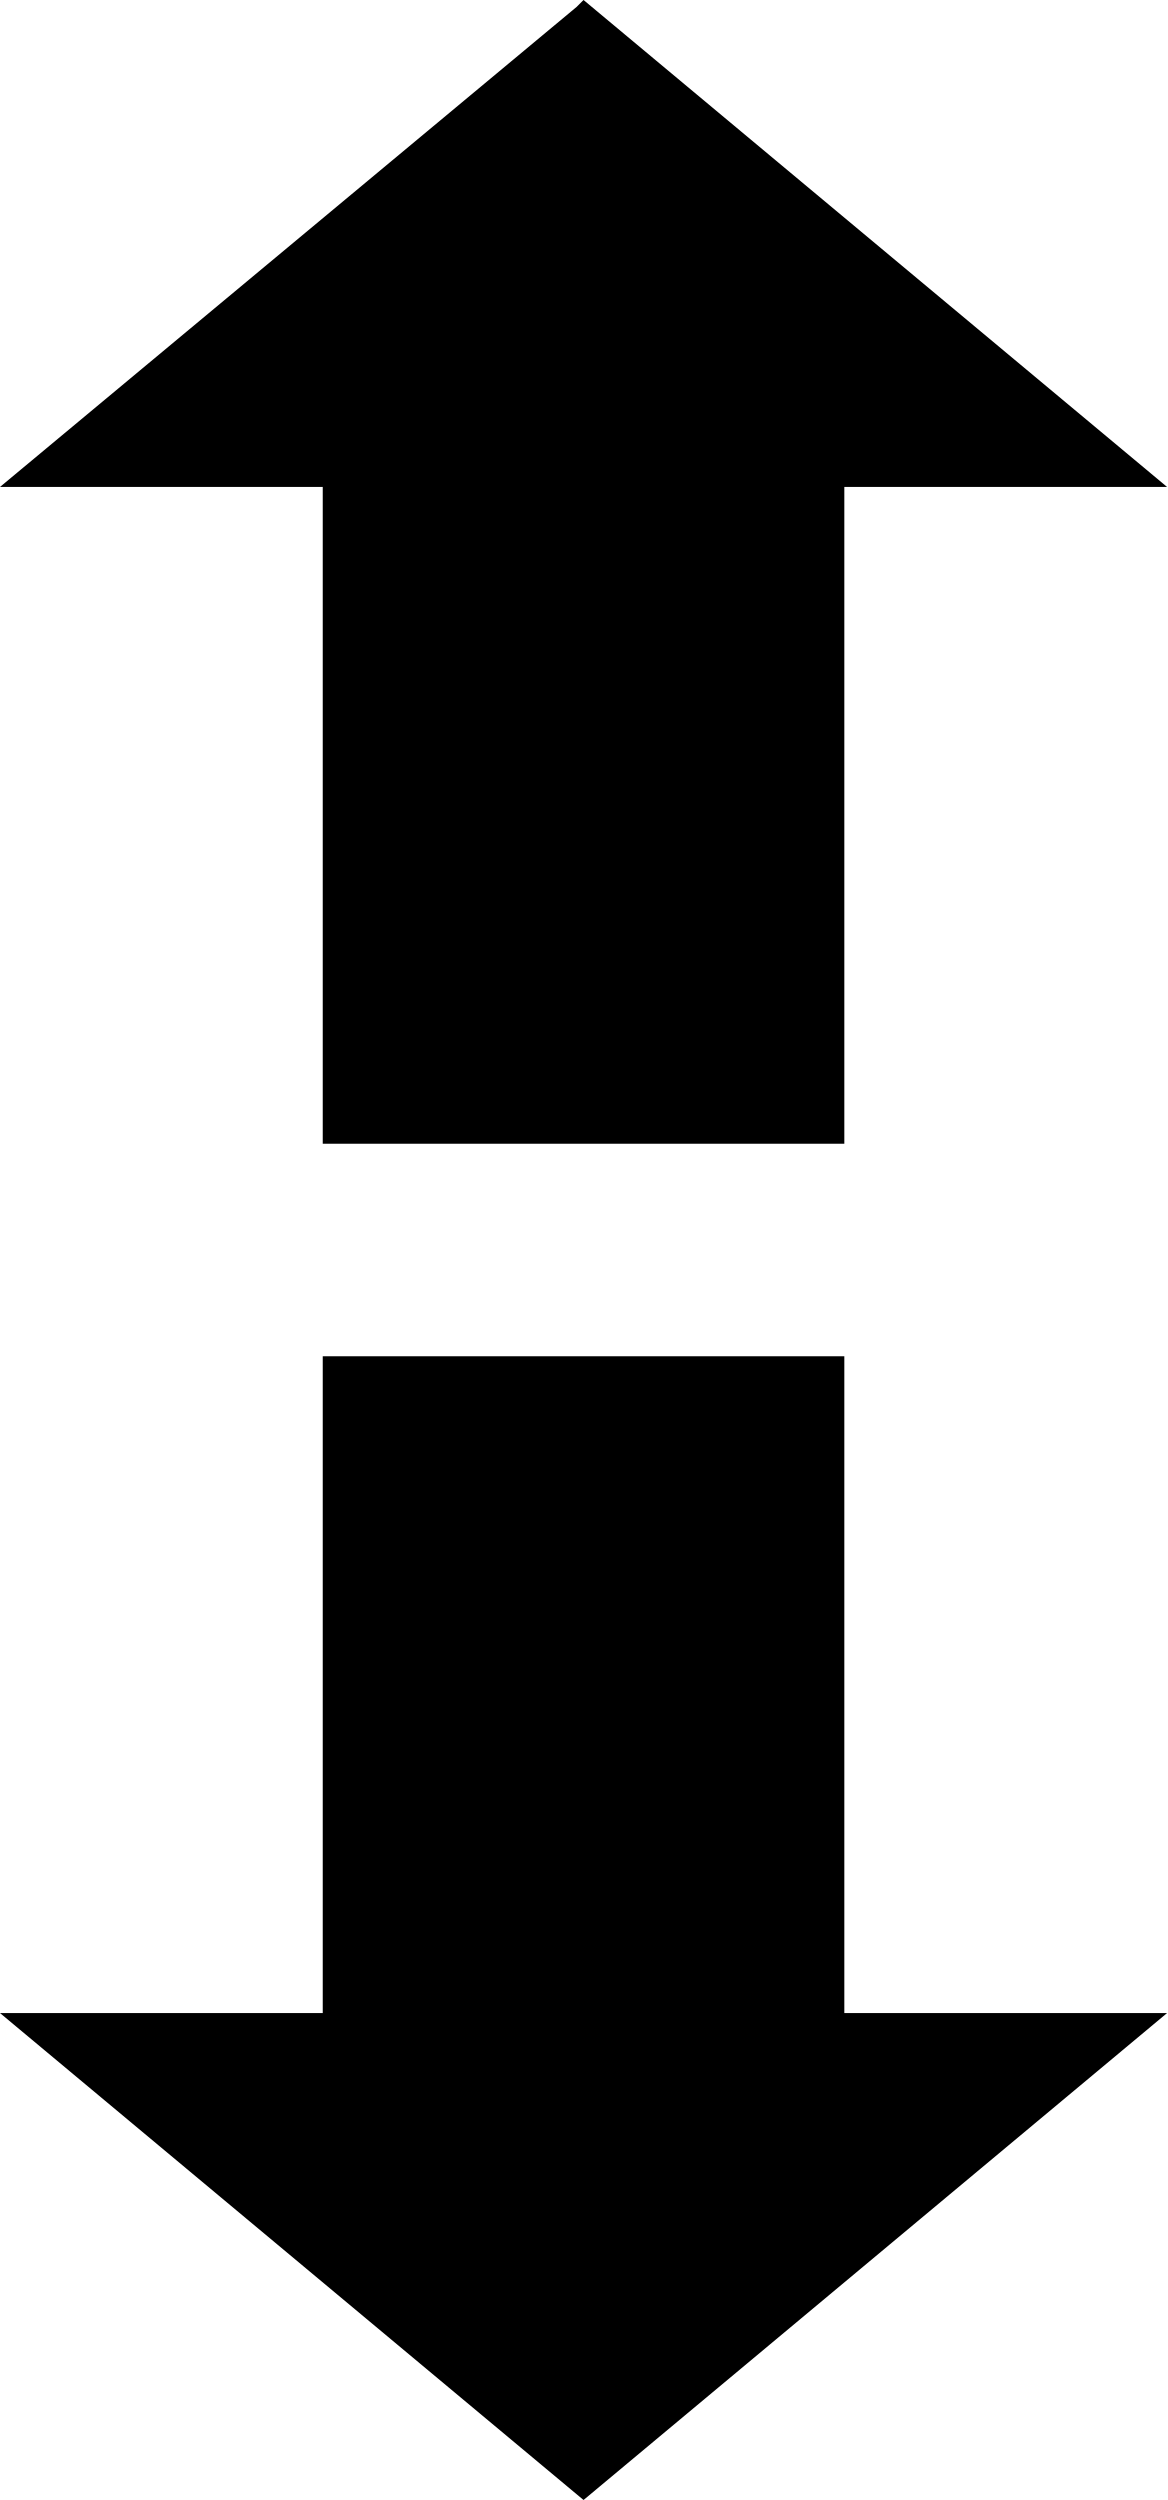
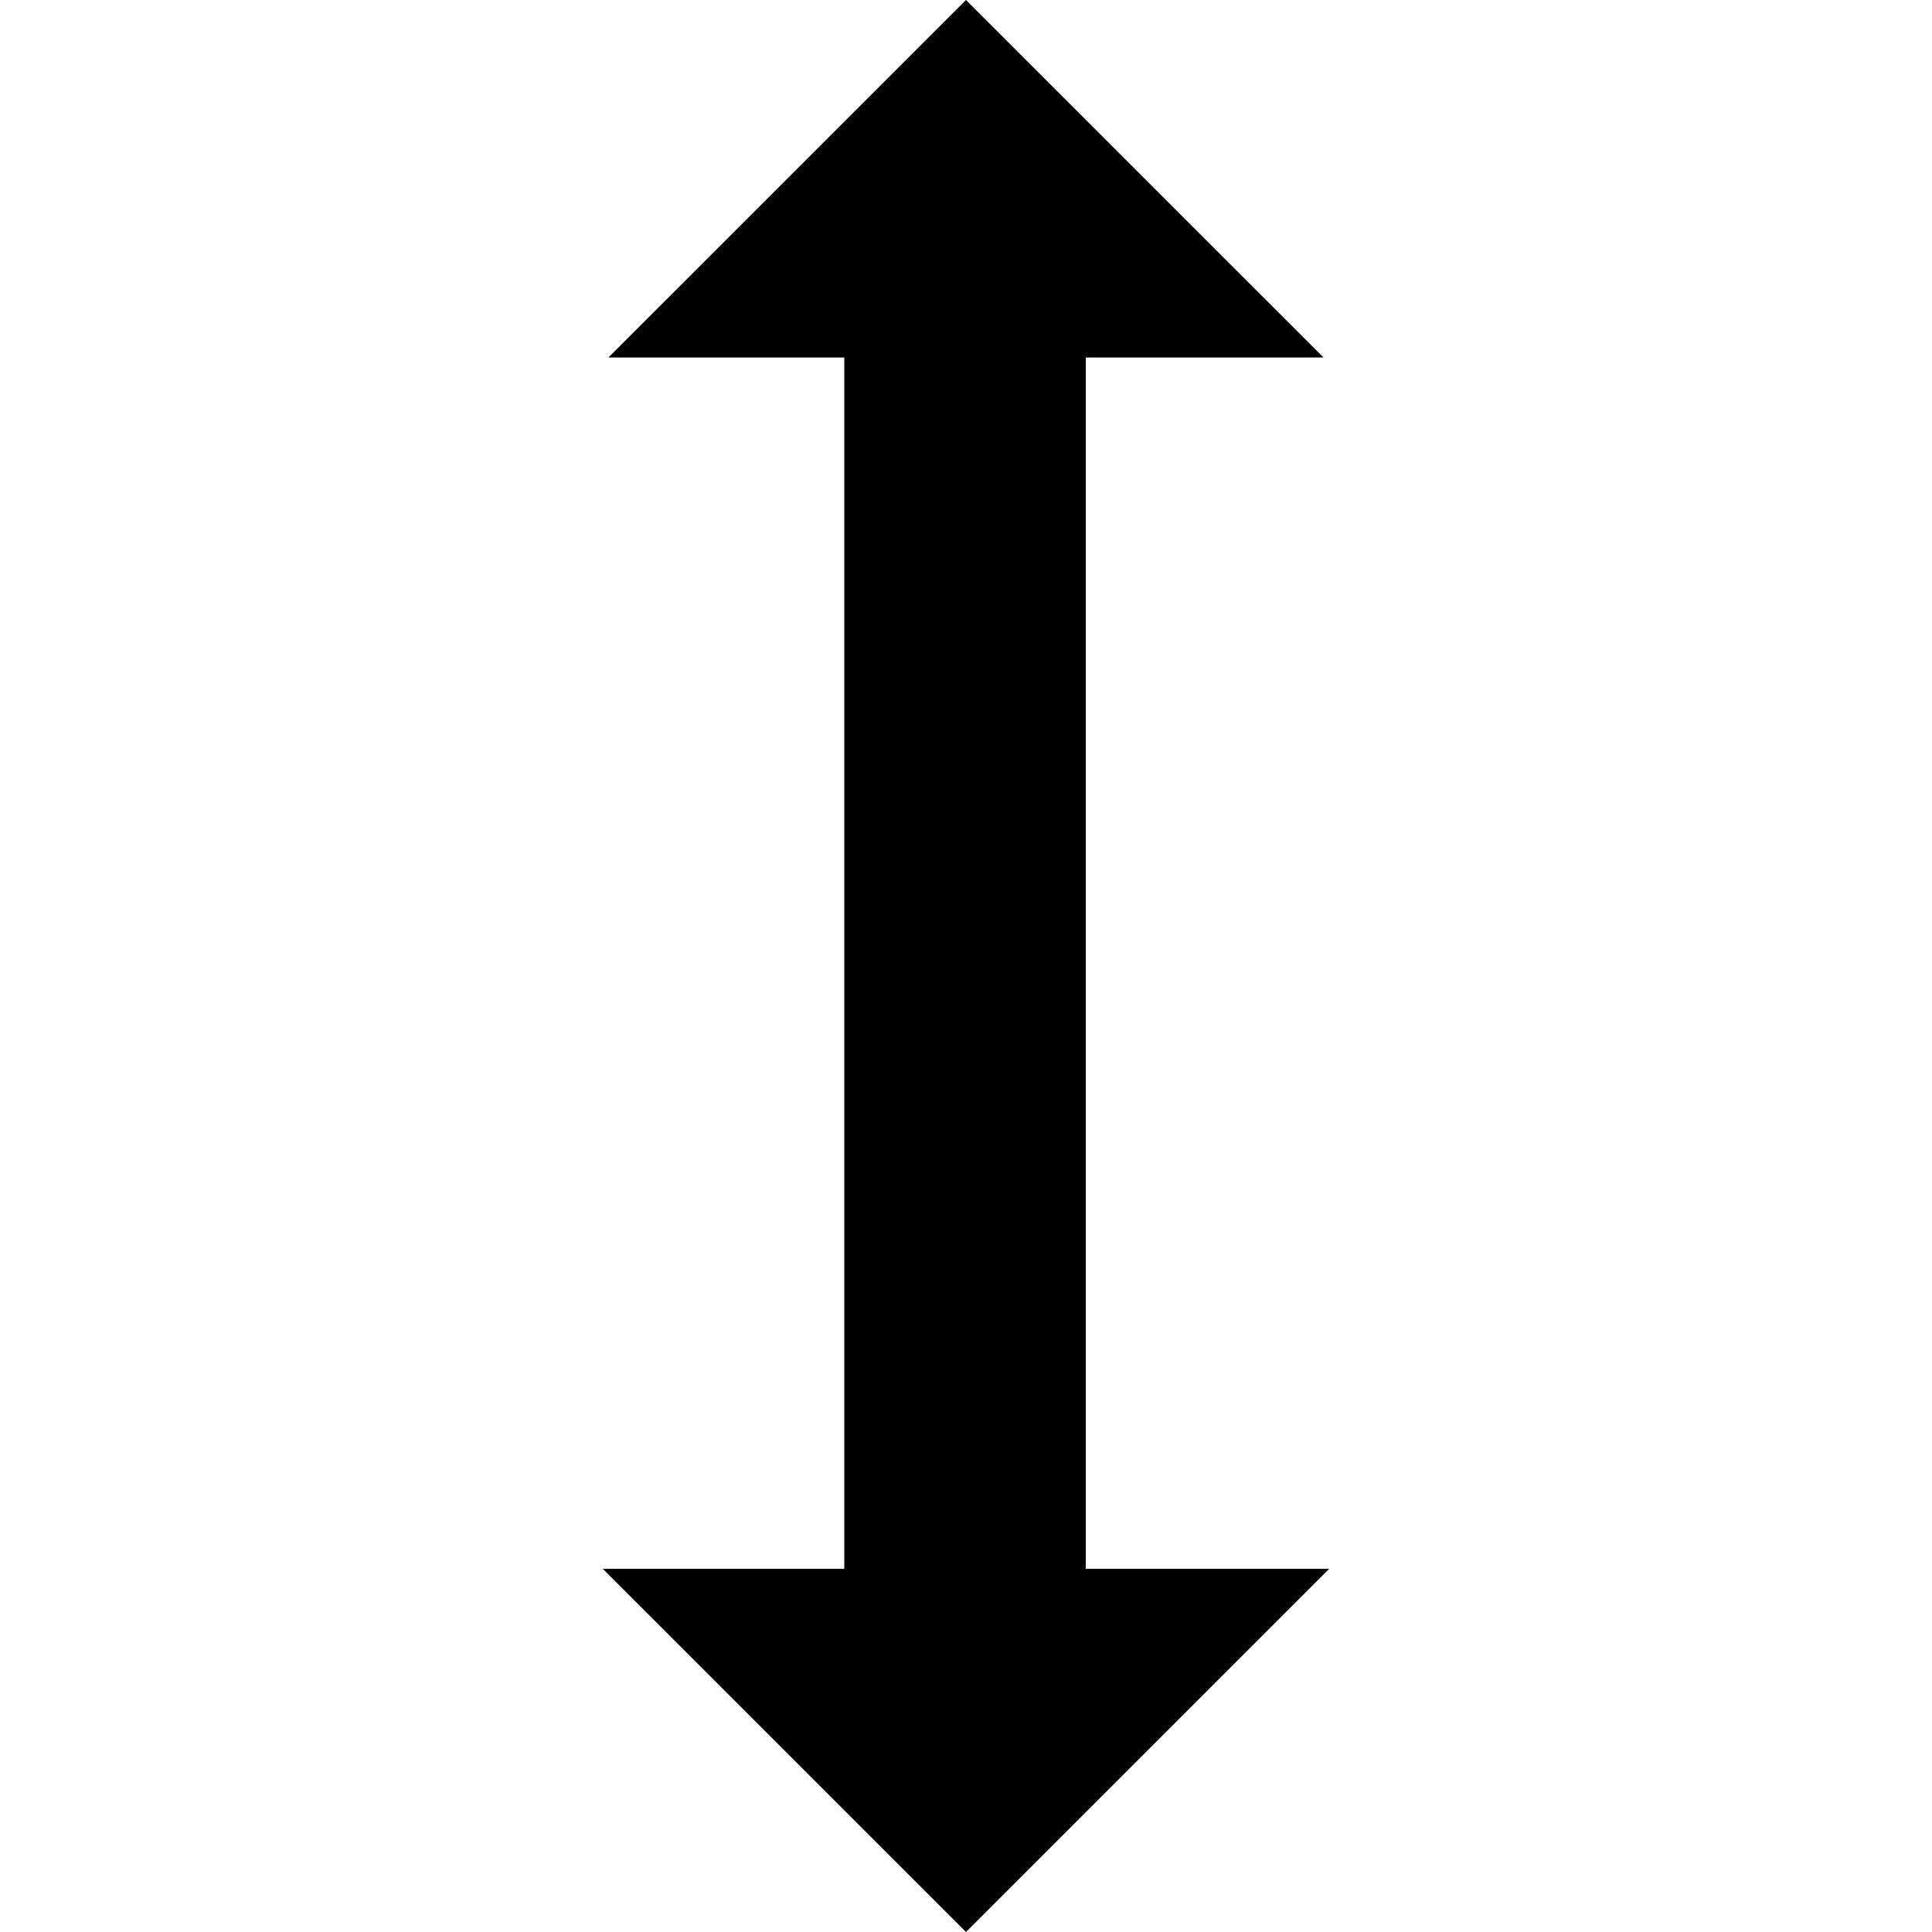
- <svg xmlns="http://www.w3.org/2000/svg" version="1.1" width="241.656" height="517.656" viewBox="0 0 241.656 517.656" id="svg2">
-   <defs id="defs9" />
-   <g id="icomoon-ignore" transform="translate(24.82812,2.828125)" />
-   <path d="M 119.414,1.414 0,100.828 l 66.828,0 0,136 108,0 0,-136 66.828,0 L 120.828,0 120.121,0.707 Z m -52.586,281.414 0,134 -66.828,0 120.828,100.828 120.828,-100.828 -66.828,0 0,-136 -108,0 0,1 z" id="path5" />
+ <svg xmlns="http://www.w3.org/2000/svg" version="1.1" width="512" height="512" viewBox="0 0 512 512" id="svg2">
+   <defs id="defs8" />
+   <path d="m 287.744,94.736 0,321.024 64.496,0 L 256,512 l -96.256,-96.24 64,0 0,-321.024 -62.496,0 L 256,0 350.752,94.736 Z" id="path4" />
</svg>
